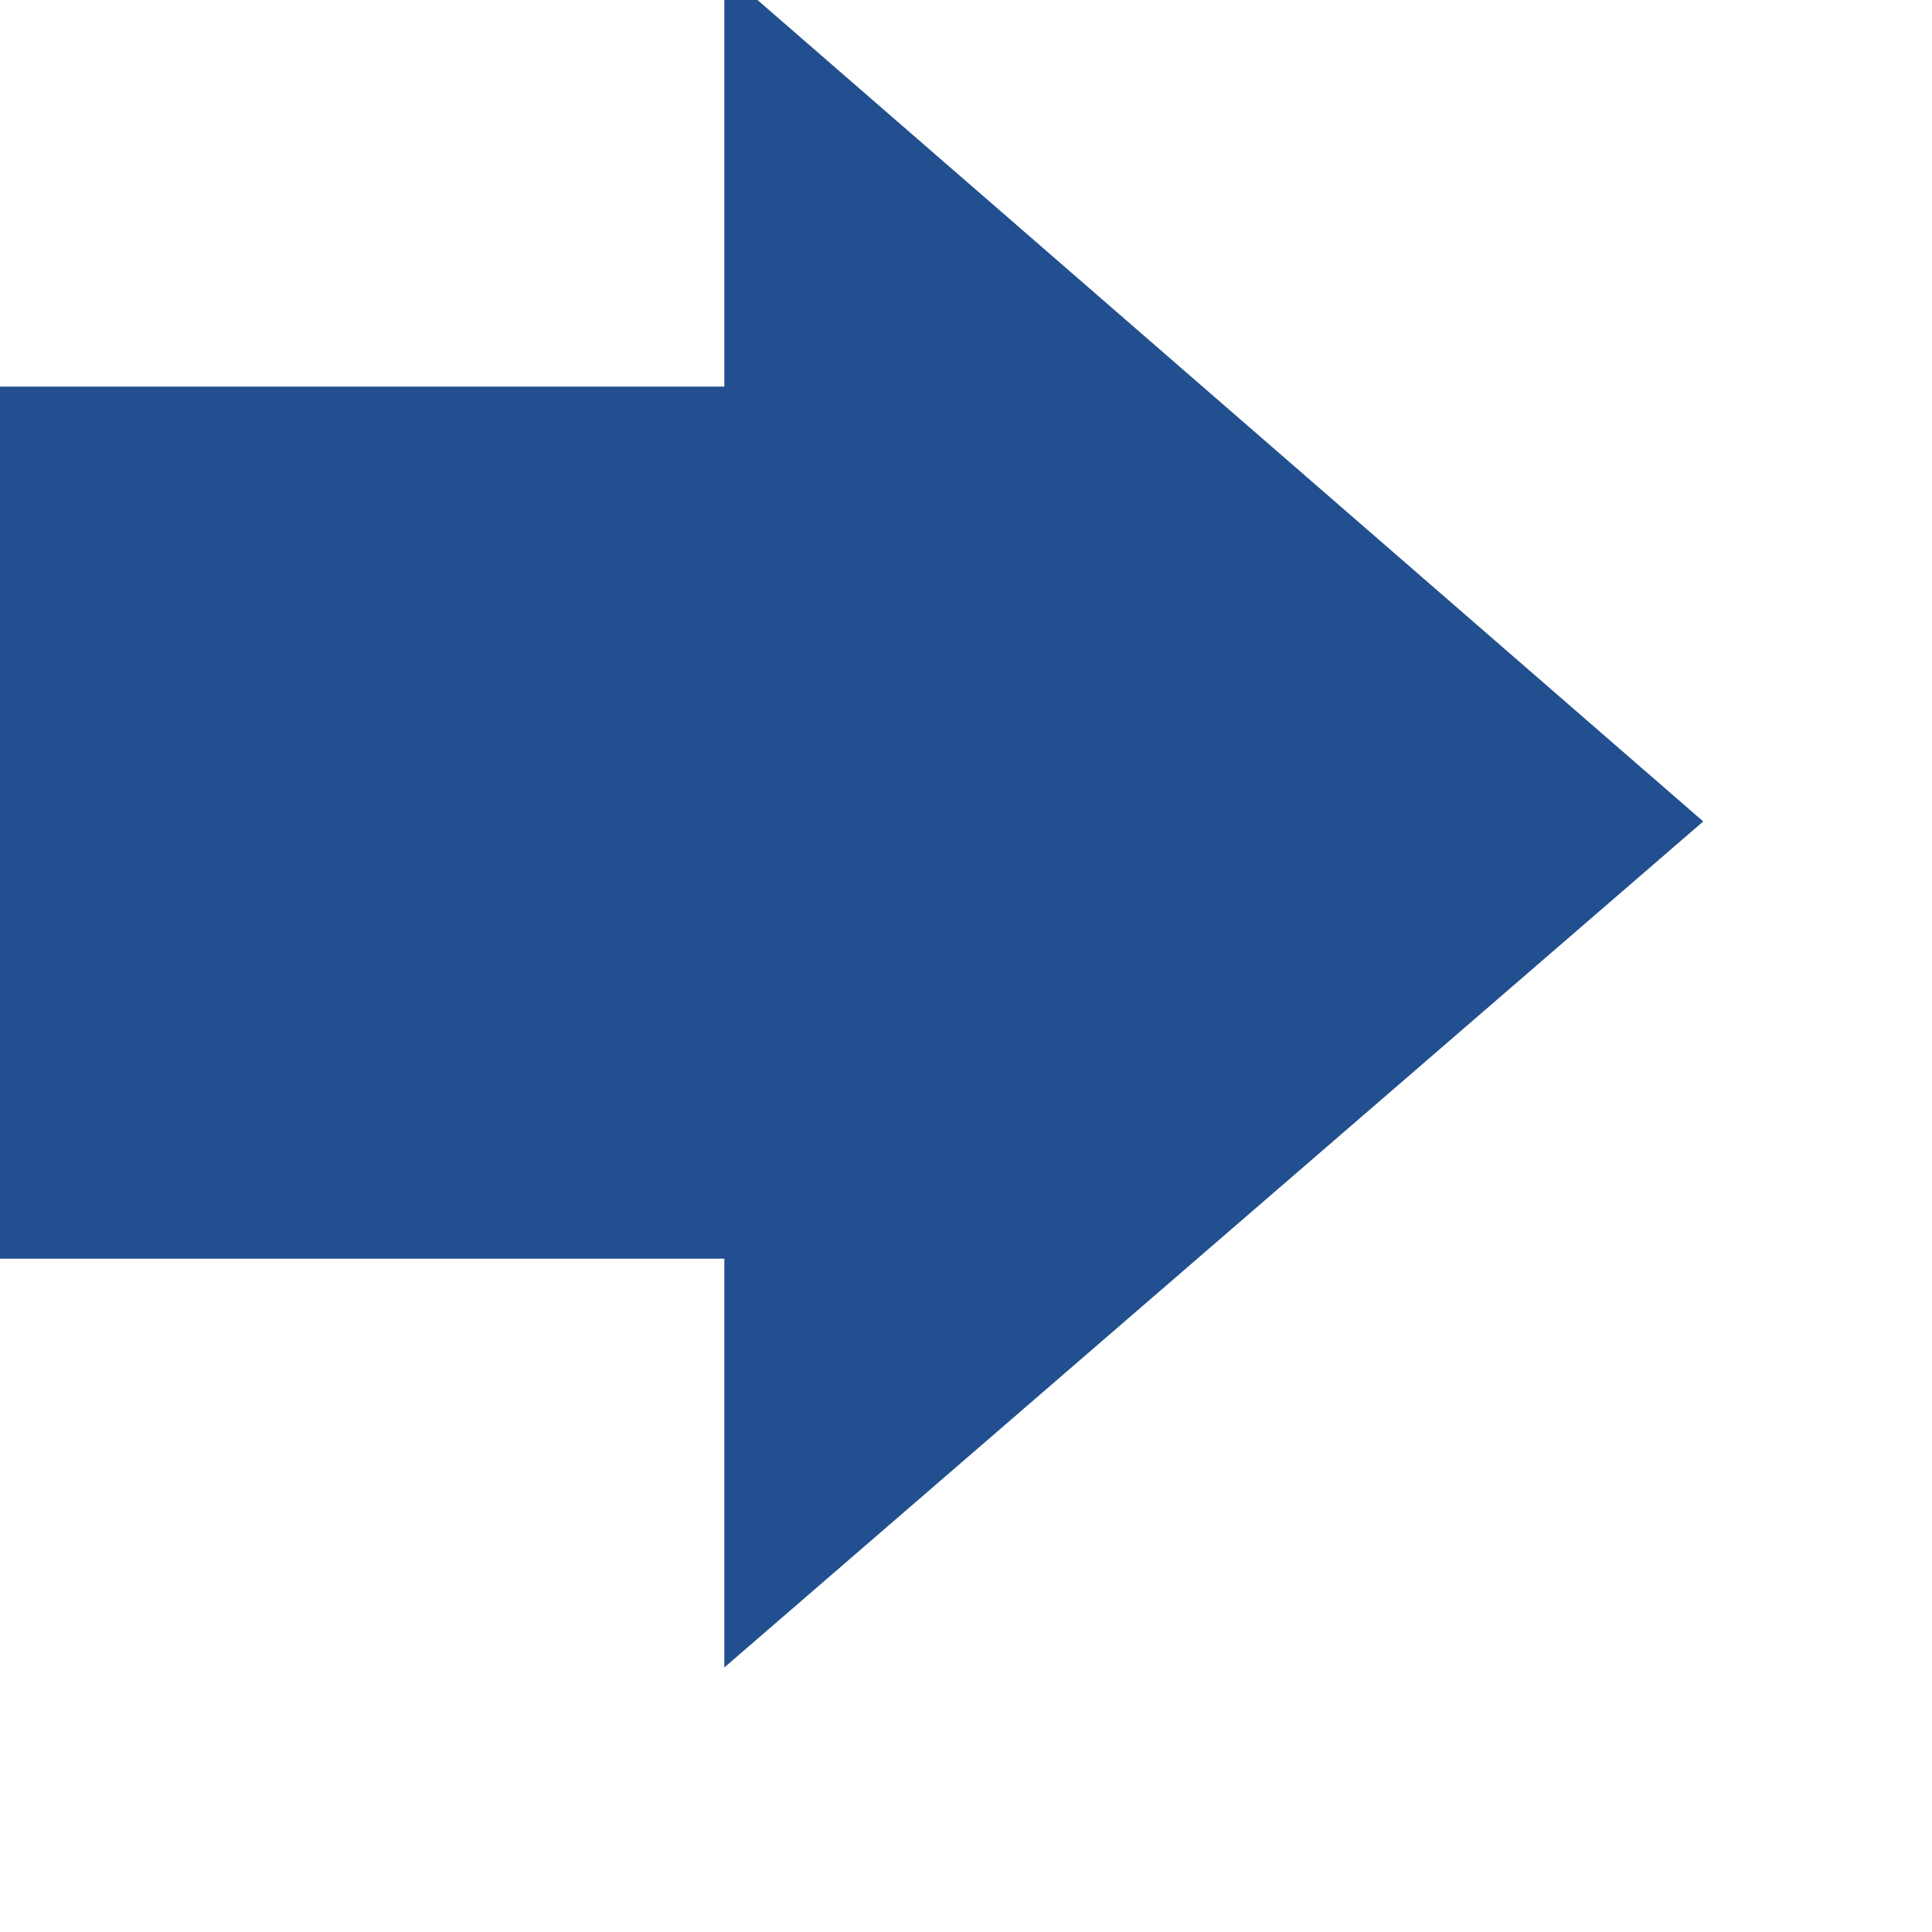
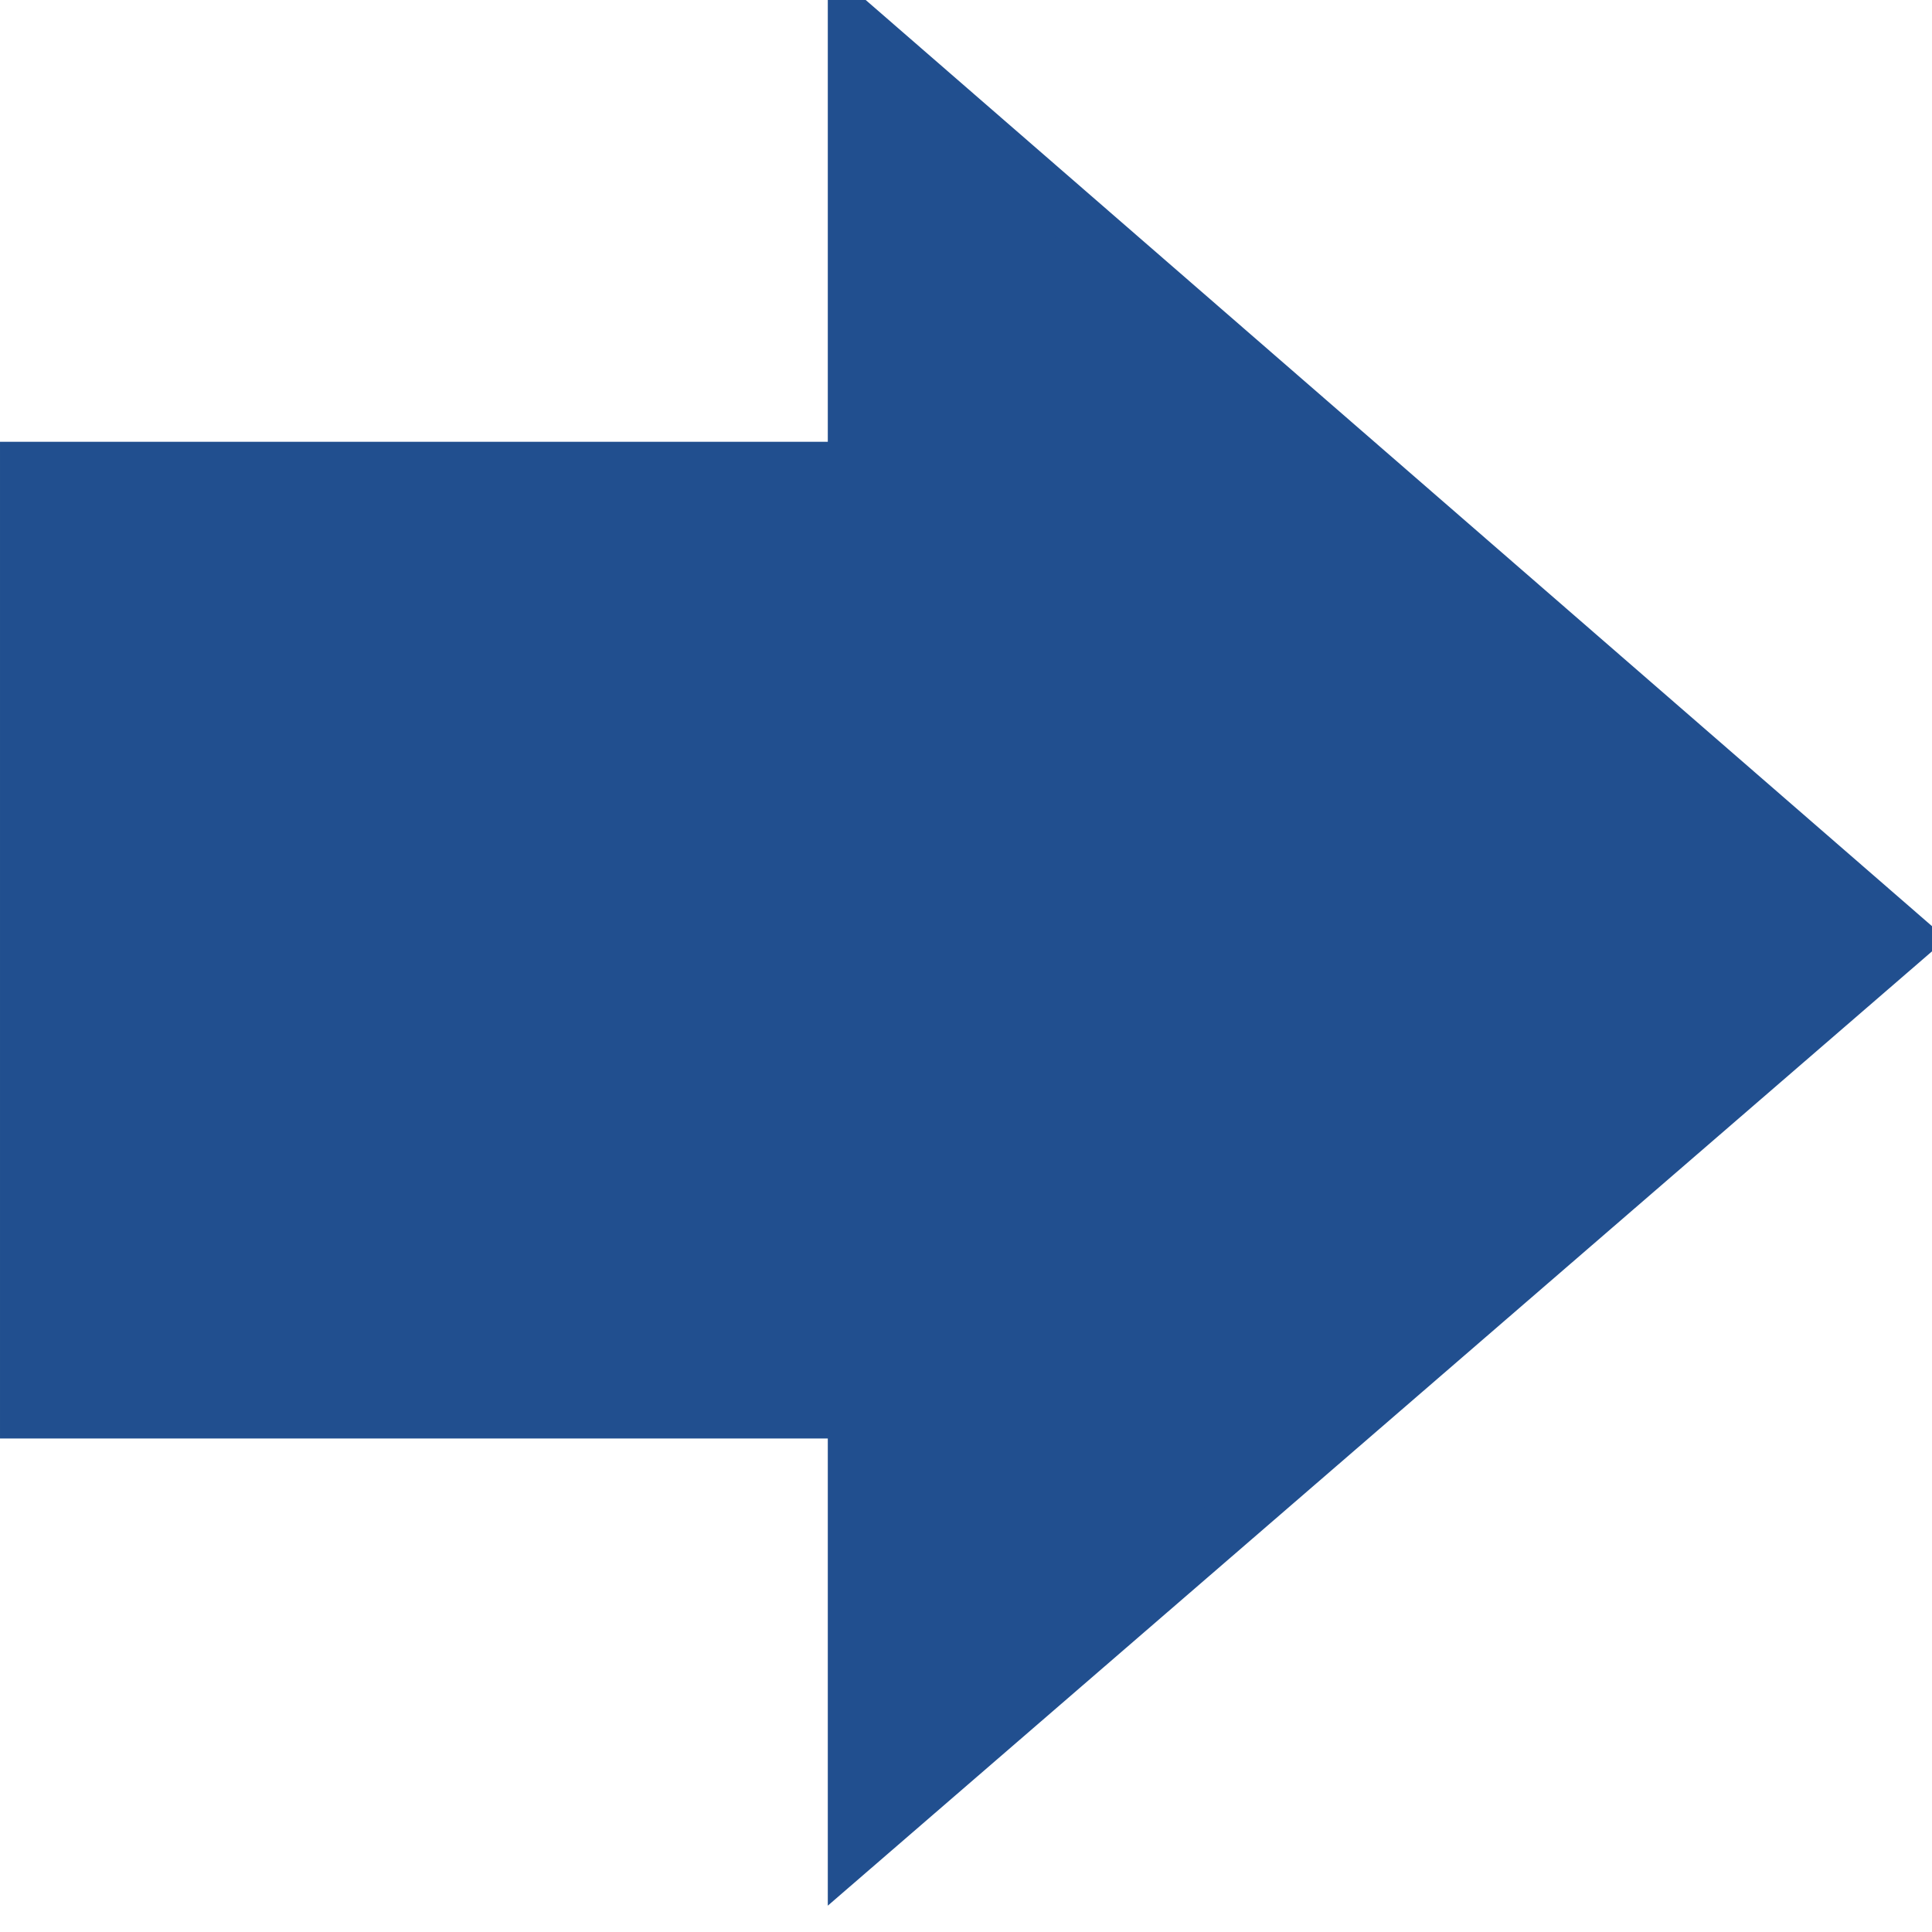
- <svg xmlns="http://www.w3.org/2000/svg" version="1.1" width="40" height="40" id="svg2" xml:space="preserve">
+ <svg xmlns="http://www.w3.org/2000/svg" version="1.1" width="35" height="35" id="svg2" xml:space="preserve">
  <defs id="defs6">
    <clipPath id="clipPath18">
      <path d="M 0,792 1224,792 1224,0 0,0 0,792 z" id="path20" />
    </clipPath>
    <clipPath id="clipPath26">
      <path d="m 248.406,36 727.909,0 0,700.912 -727.909,0 0,-700.912 z" id="path28" />
    </clipPath>
    <clipPath id="clipPath50">
      <path d="m 0,0 1224,0 0,792 L 0,792 0,0 z" id="path52" />
    </clipPath>
    <clipPath id="clipPath60">
      <path d="M 0,792 1224,792 1224,0 0,0 0,792 z" id="path62" />
    </clipPath>
    <clipPath id="clipPath78">
      <path d="m 0,0 1224,0 0,792 L 0,792 0,0 z" id="path80" />
    </clipPath>
  </defs>
  <g transform="matrix(1.25,0,0,-1.25,-515.2622,356.2226)" id="g10">
    <g transform="translate(424.6068,284.5781)" id="g208" style="fill:#214f8f;fill-opacity:1">
      <path d="M 0,0 15.203,-13.205 0,-26.344 l 0,6.296 -11.997,0 0,13.645 L 0,-6.403 0,0 z" id="path210" style="fill:#214f8f;fill-opacity:1;stroke:#214f8f;stroke-width:0.8;stroke-linecap:butt;stroke-linejoin:miter;stroke-miterlimit:4;stroke-opacity:1;stroke-dasharray:none" />
    </g>
  </g>
</svg>
